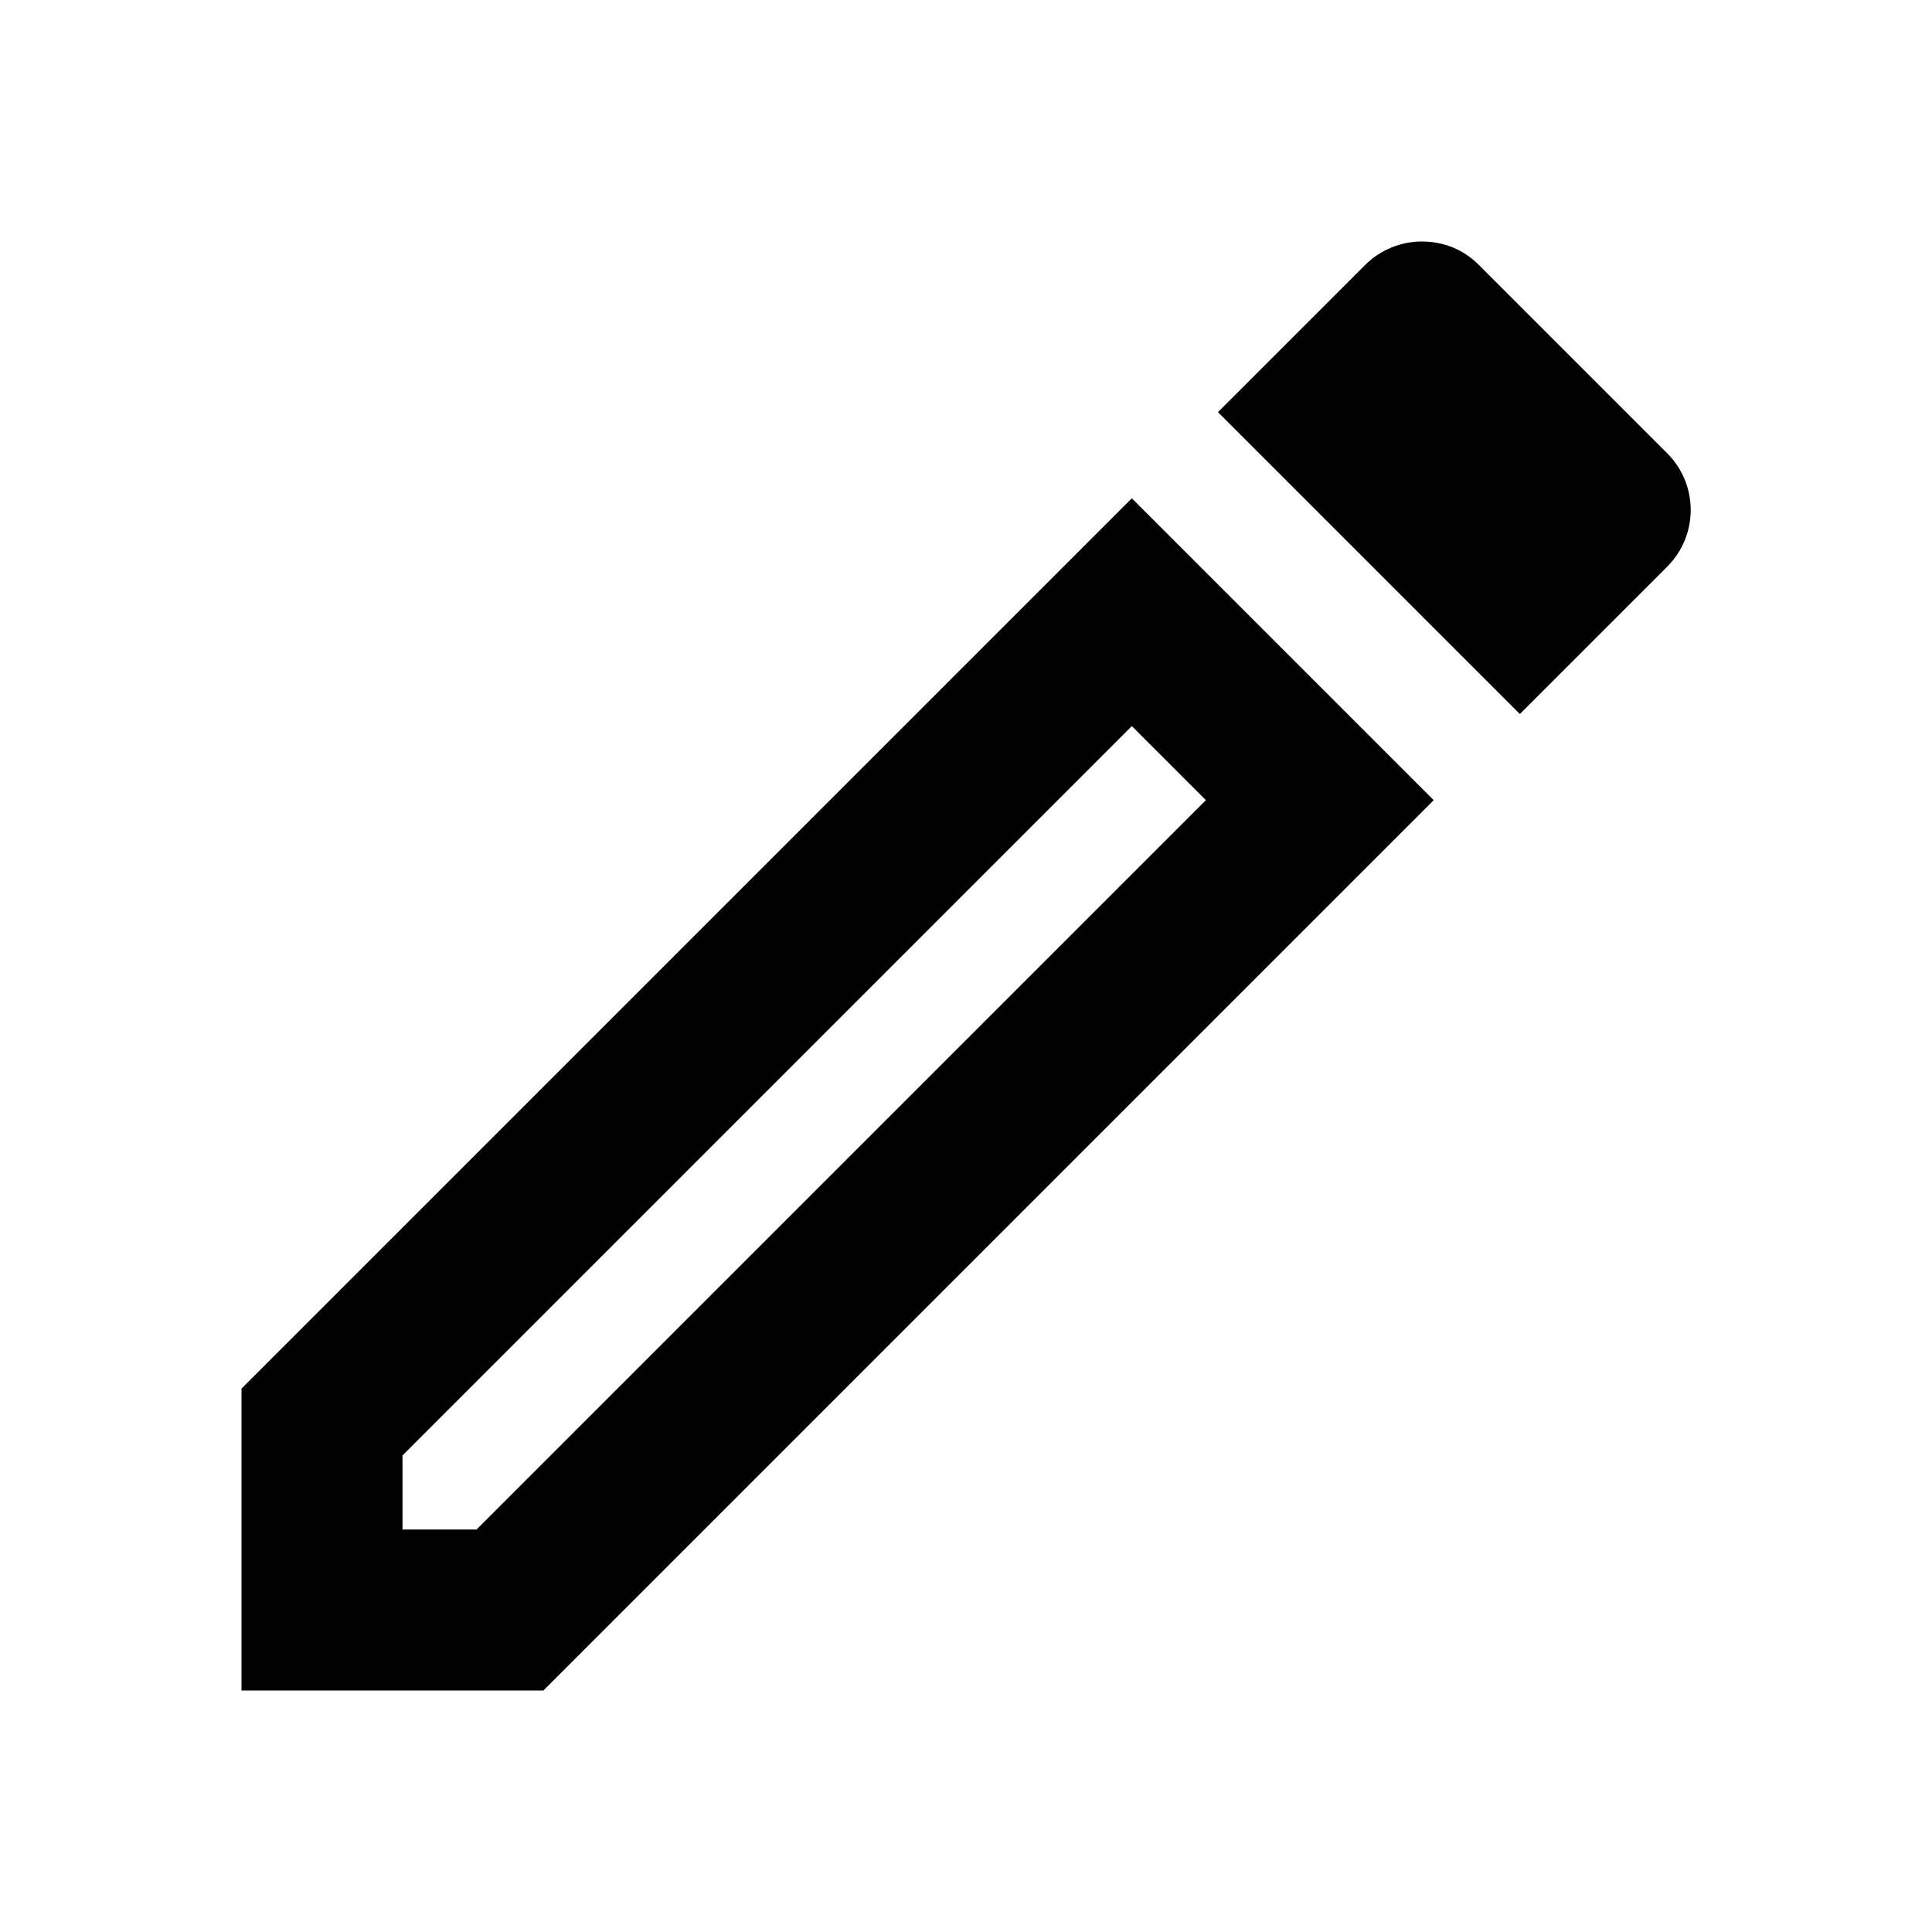
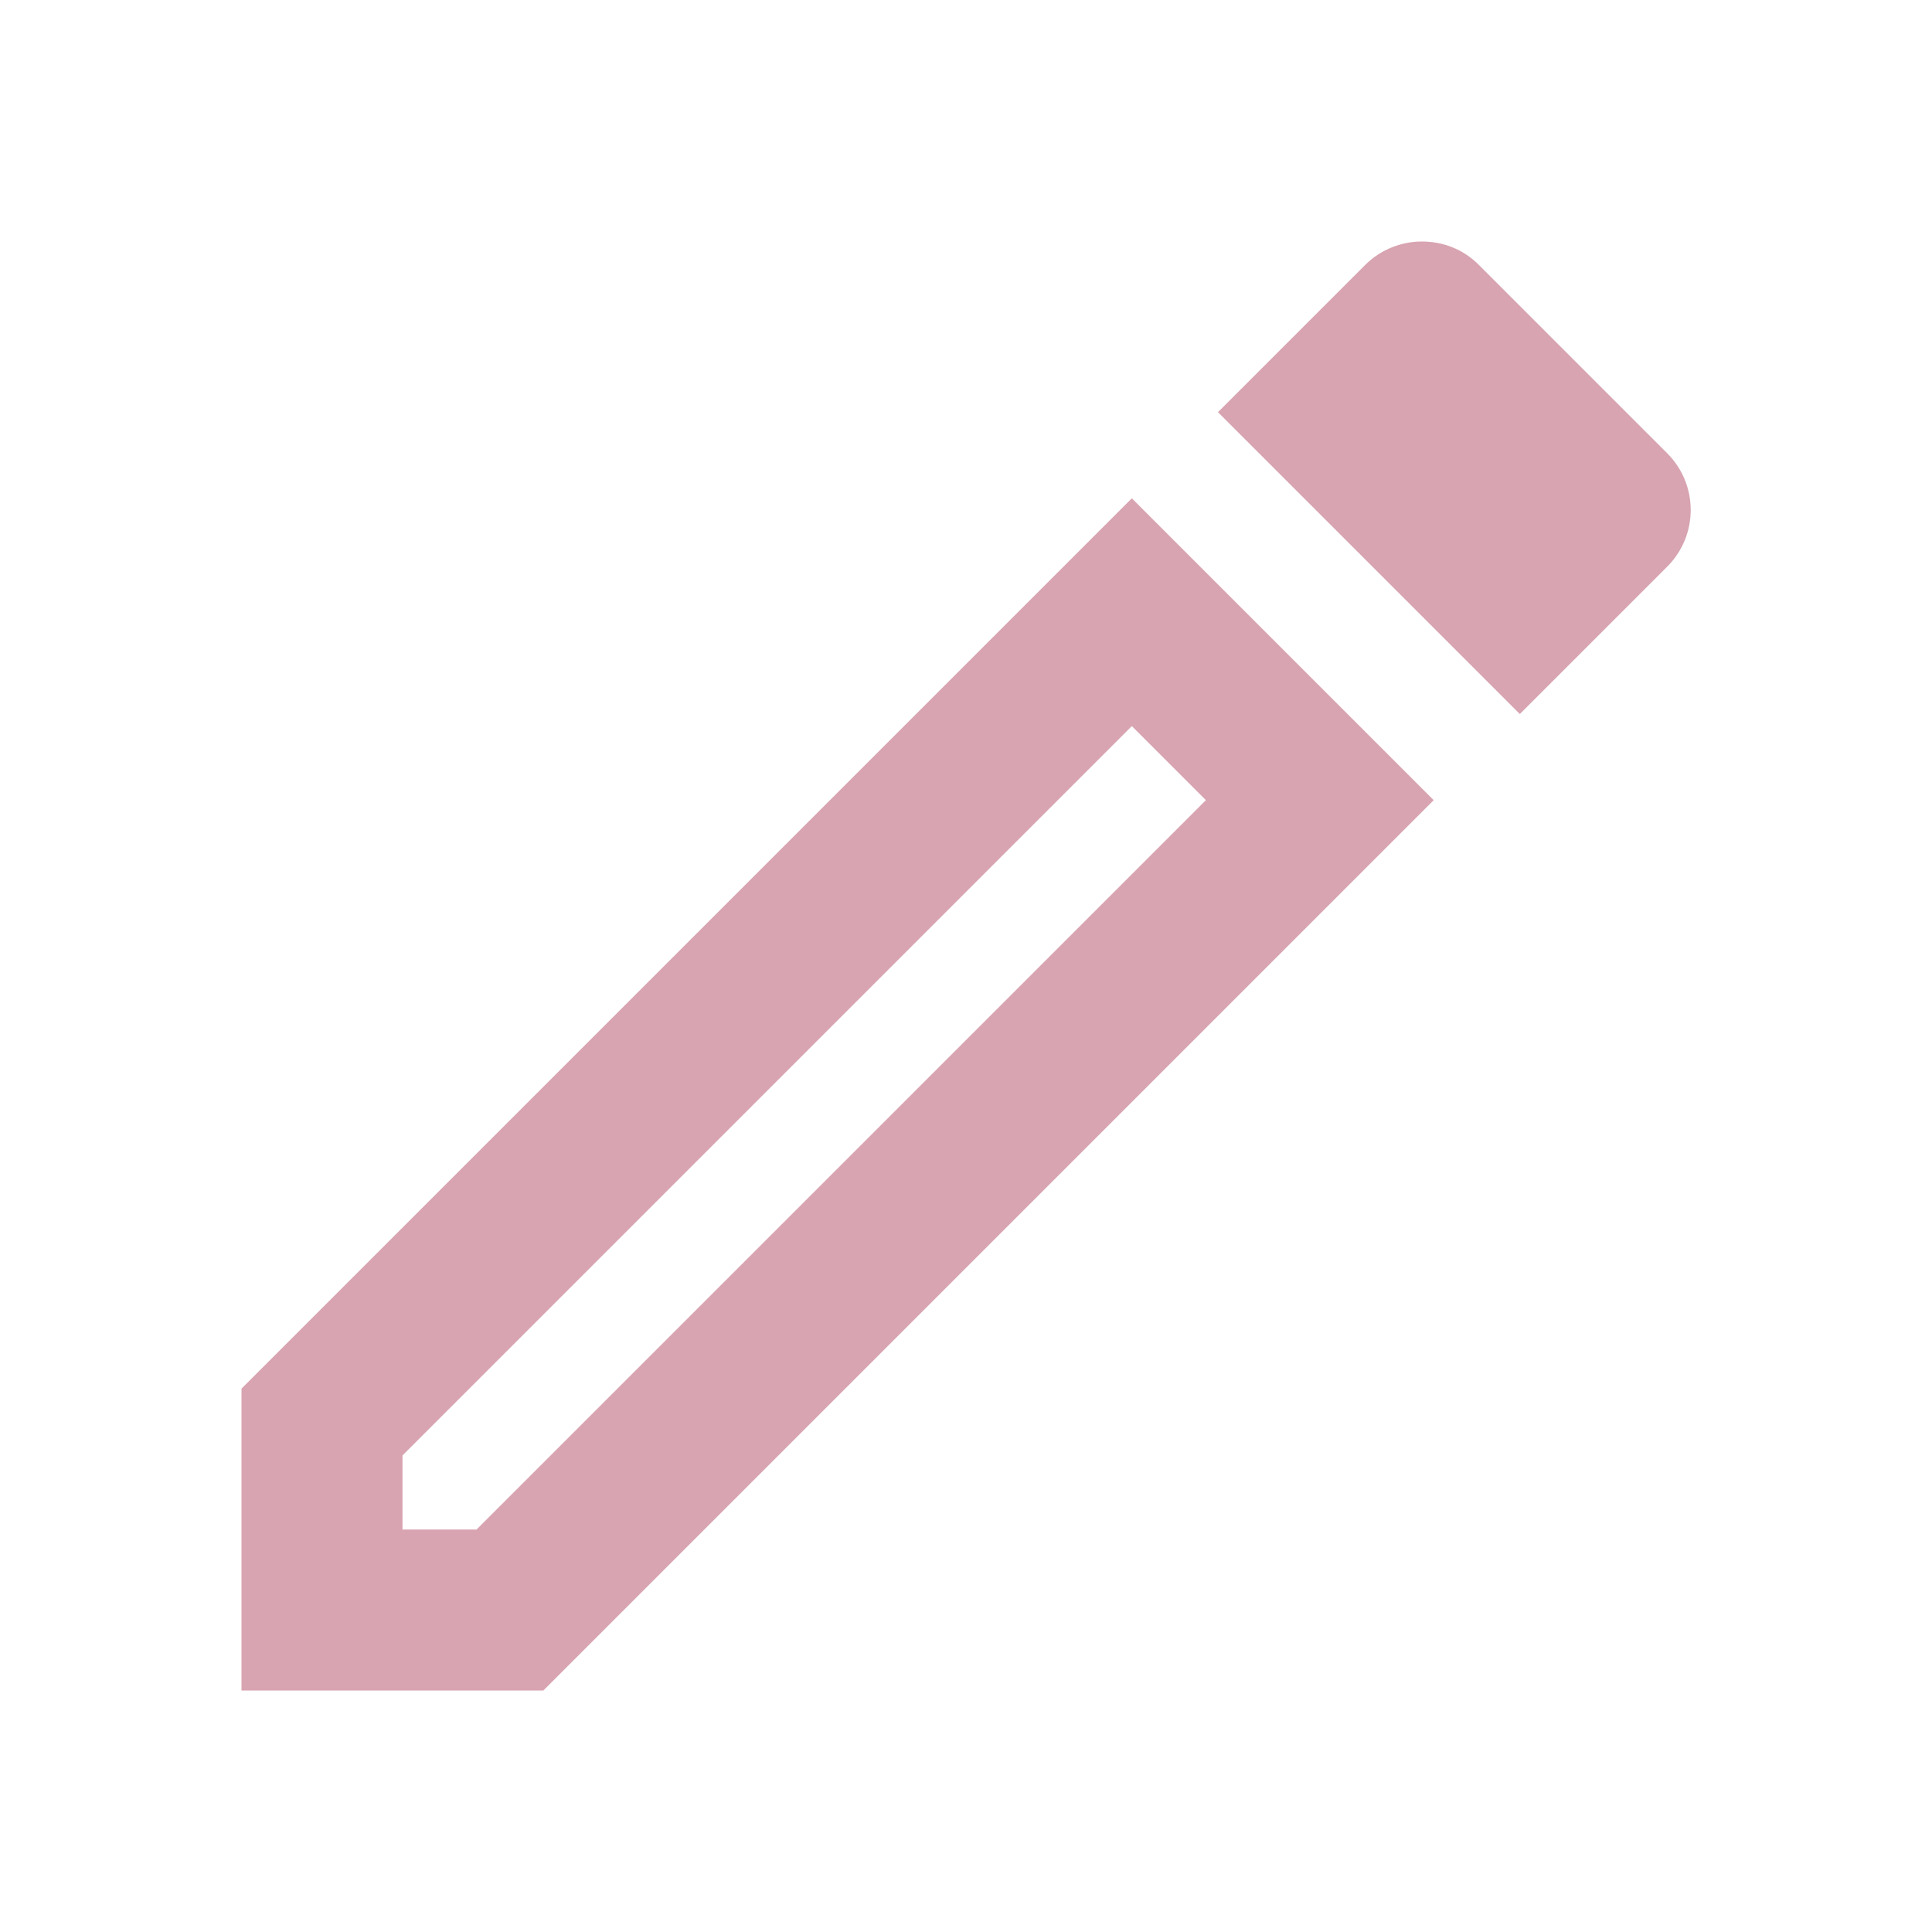
- <svg xmlns="http://www.w3.org/2000/svg" height="24px" viewBox="0 0 24 24" width="24px" fill="#000000">
+ <svg xmlns="http://www.w3.org/2000/svg" height="24px" viewBox="0 0 24 24" width="24px" fill="#d8a4b1">
  <path d="M0 0h24v24H0V0z" fill="none" />
  <path d="M14.06 9.02l.92.92L5.92 19H5v-.92l9.06-9.06M17.66 3c-.25 0-.51.1-.7.29l-1.83 1.83 3.75 3.75 1.83-1.83c.39-.39.39-1.02 0-1.41l-2.34-2.34c-.2-.2-.45-.29-.71-.29zm-3.6 3.19L3 17.25V21h3.75L17.81 9.94l-3.75-3.75z" />
</svg>
